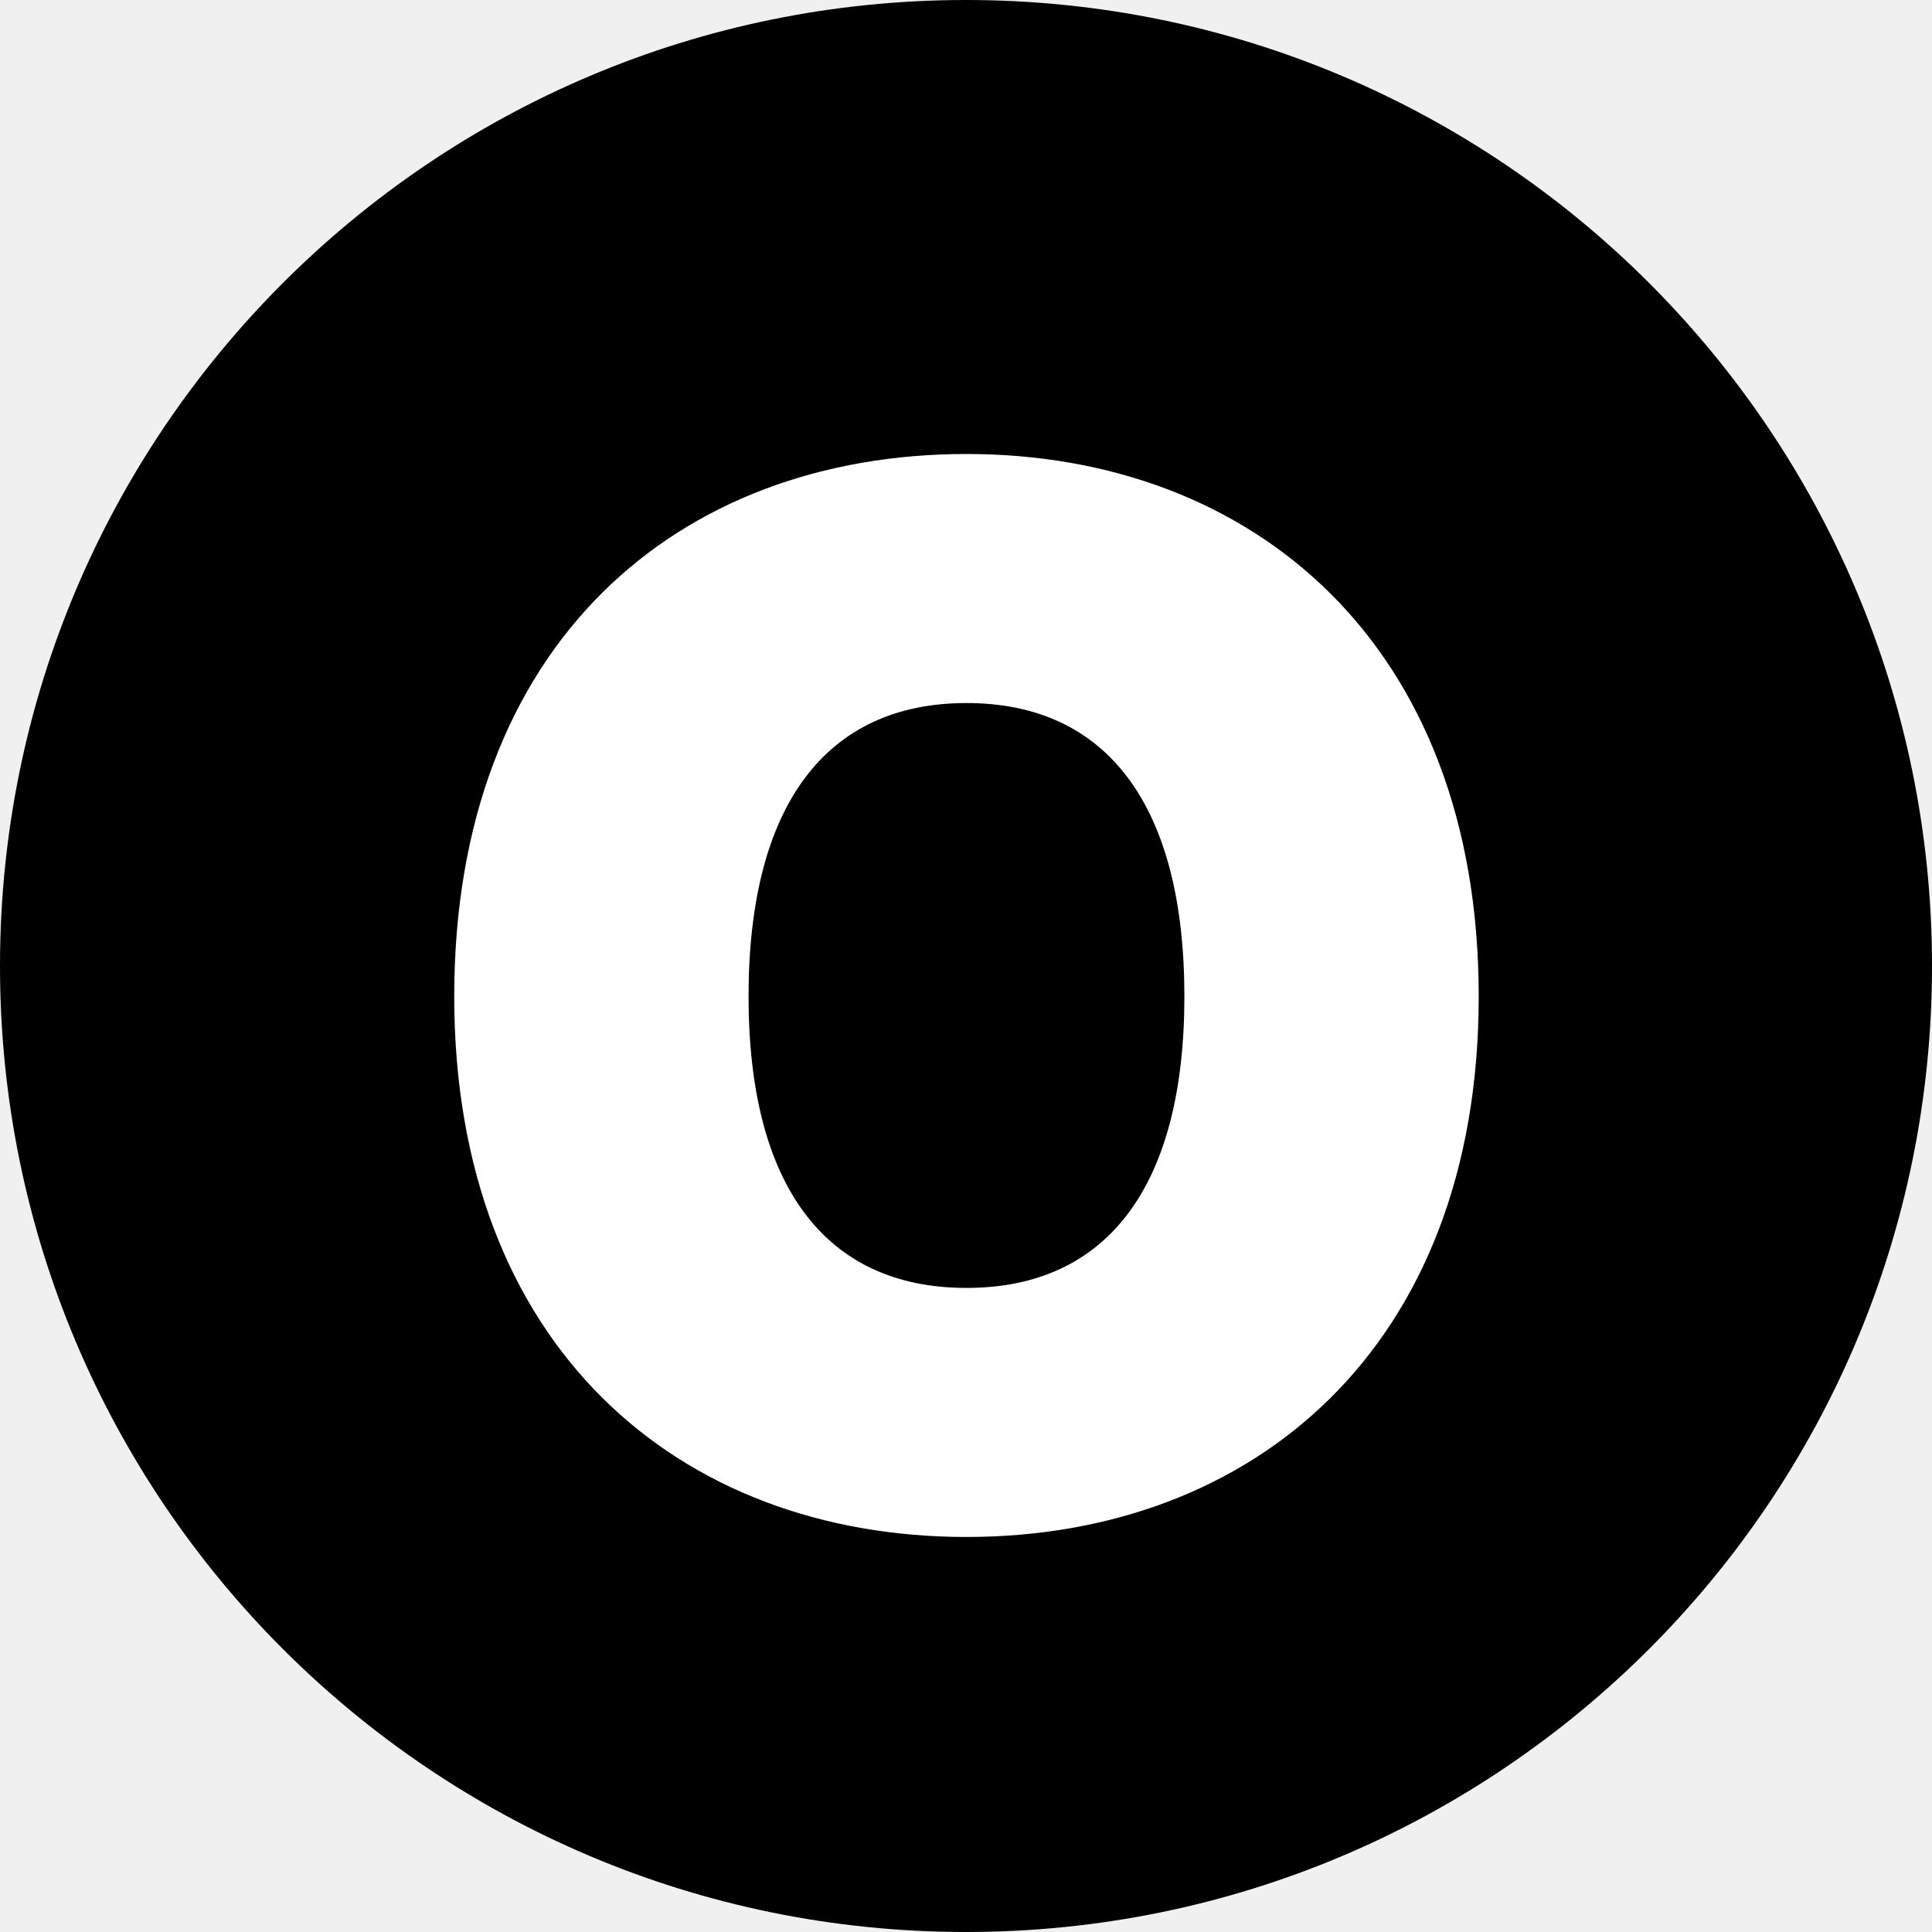
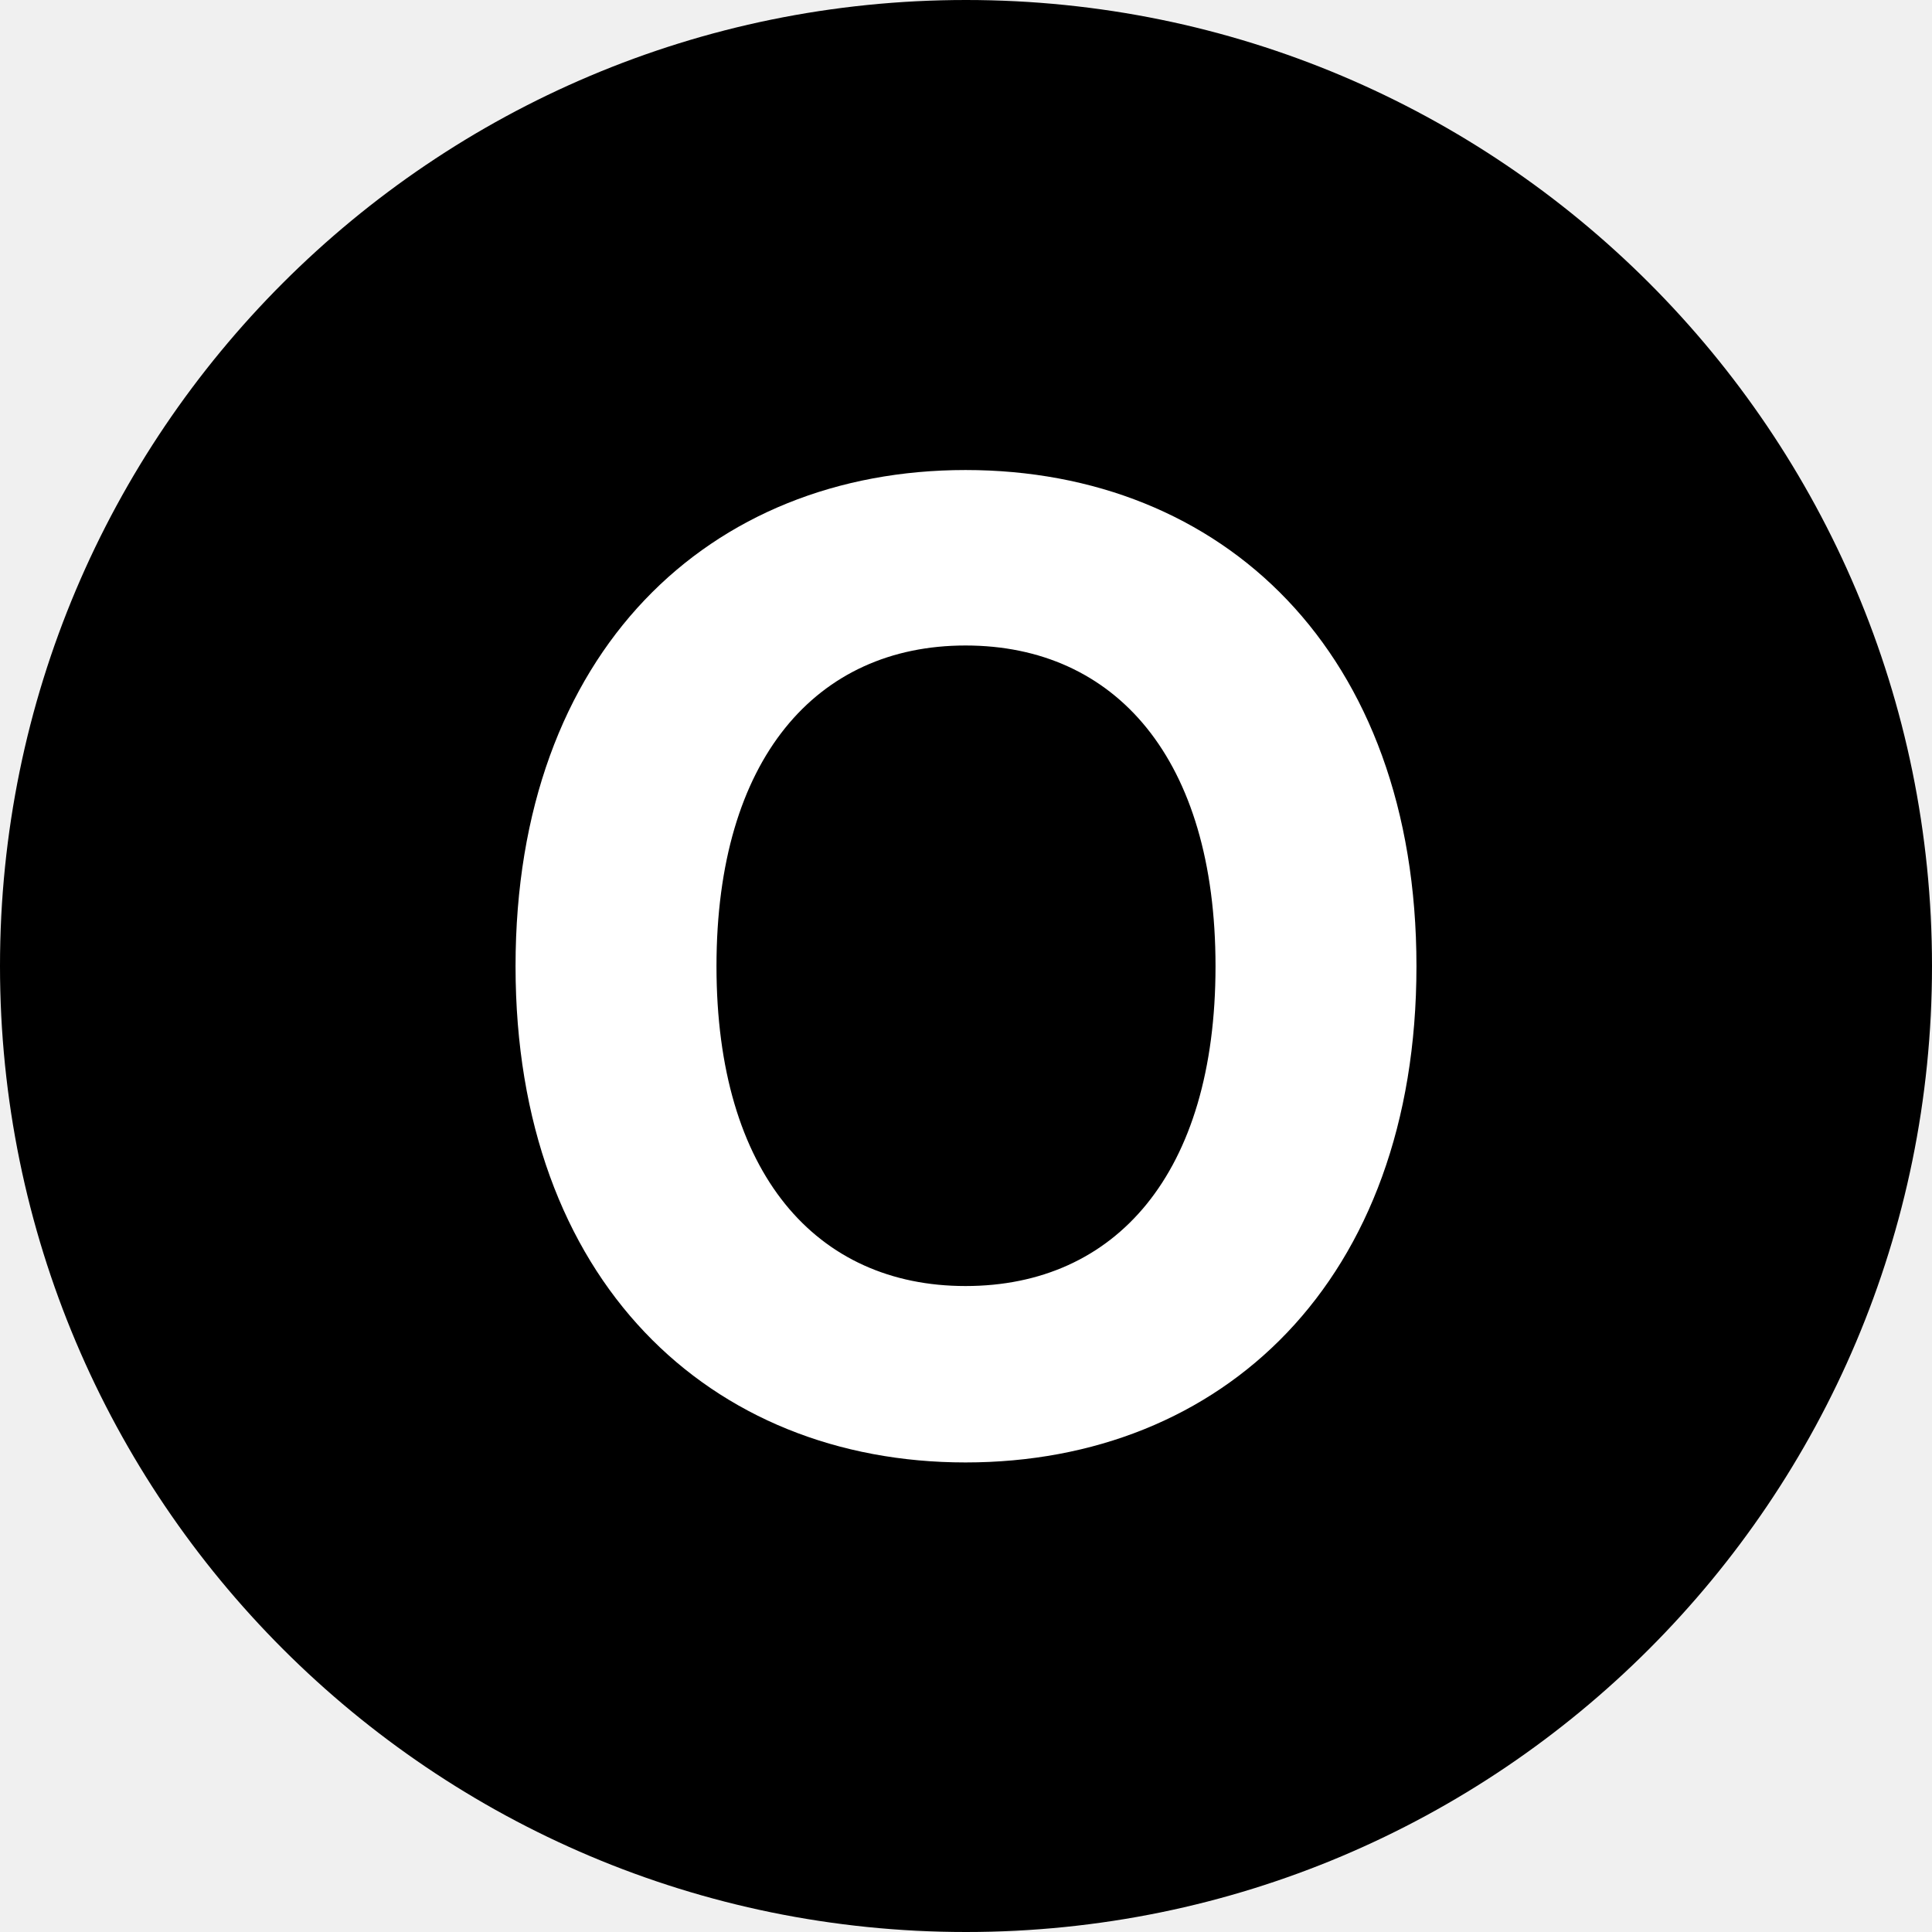
<svg xmlns="http://www.w3.org/2000/svg" viewBox="0 0 32 32">
  <circle cx="16" cy="16" r="16" fill="black" />
-   <text x="16" y="16" font-family="system-ui, -apple-system, sans-serif" font-size="24" font-weight="900" fill="white" text-anchor="middle" dominant-baseline="middle">O</text>
+   <text x="50%" y="50%" font-family="system-ui, -apple-system, sans-serif" font-size="22" font-weight="700" fill="white" text-anchor="middle" dominant-baseline="central">O</text>
</svg>
